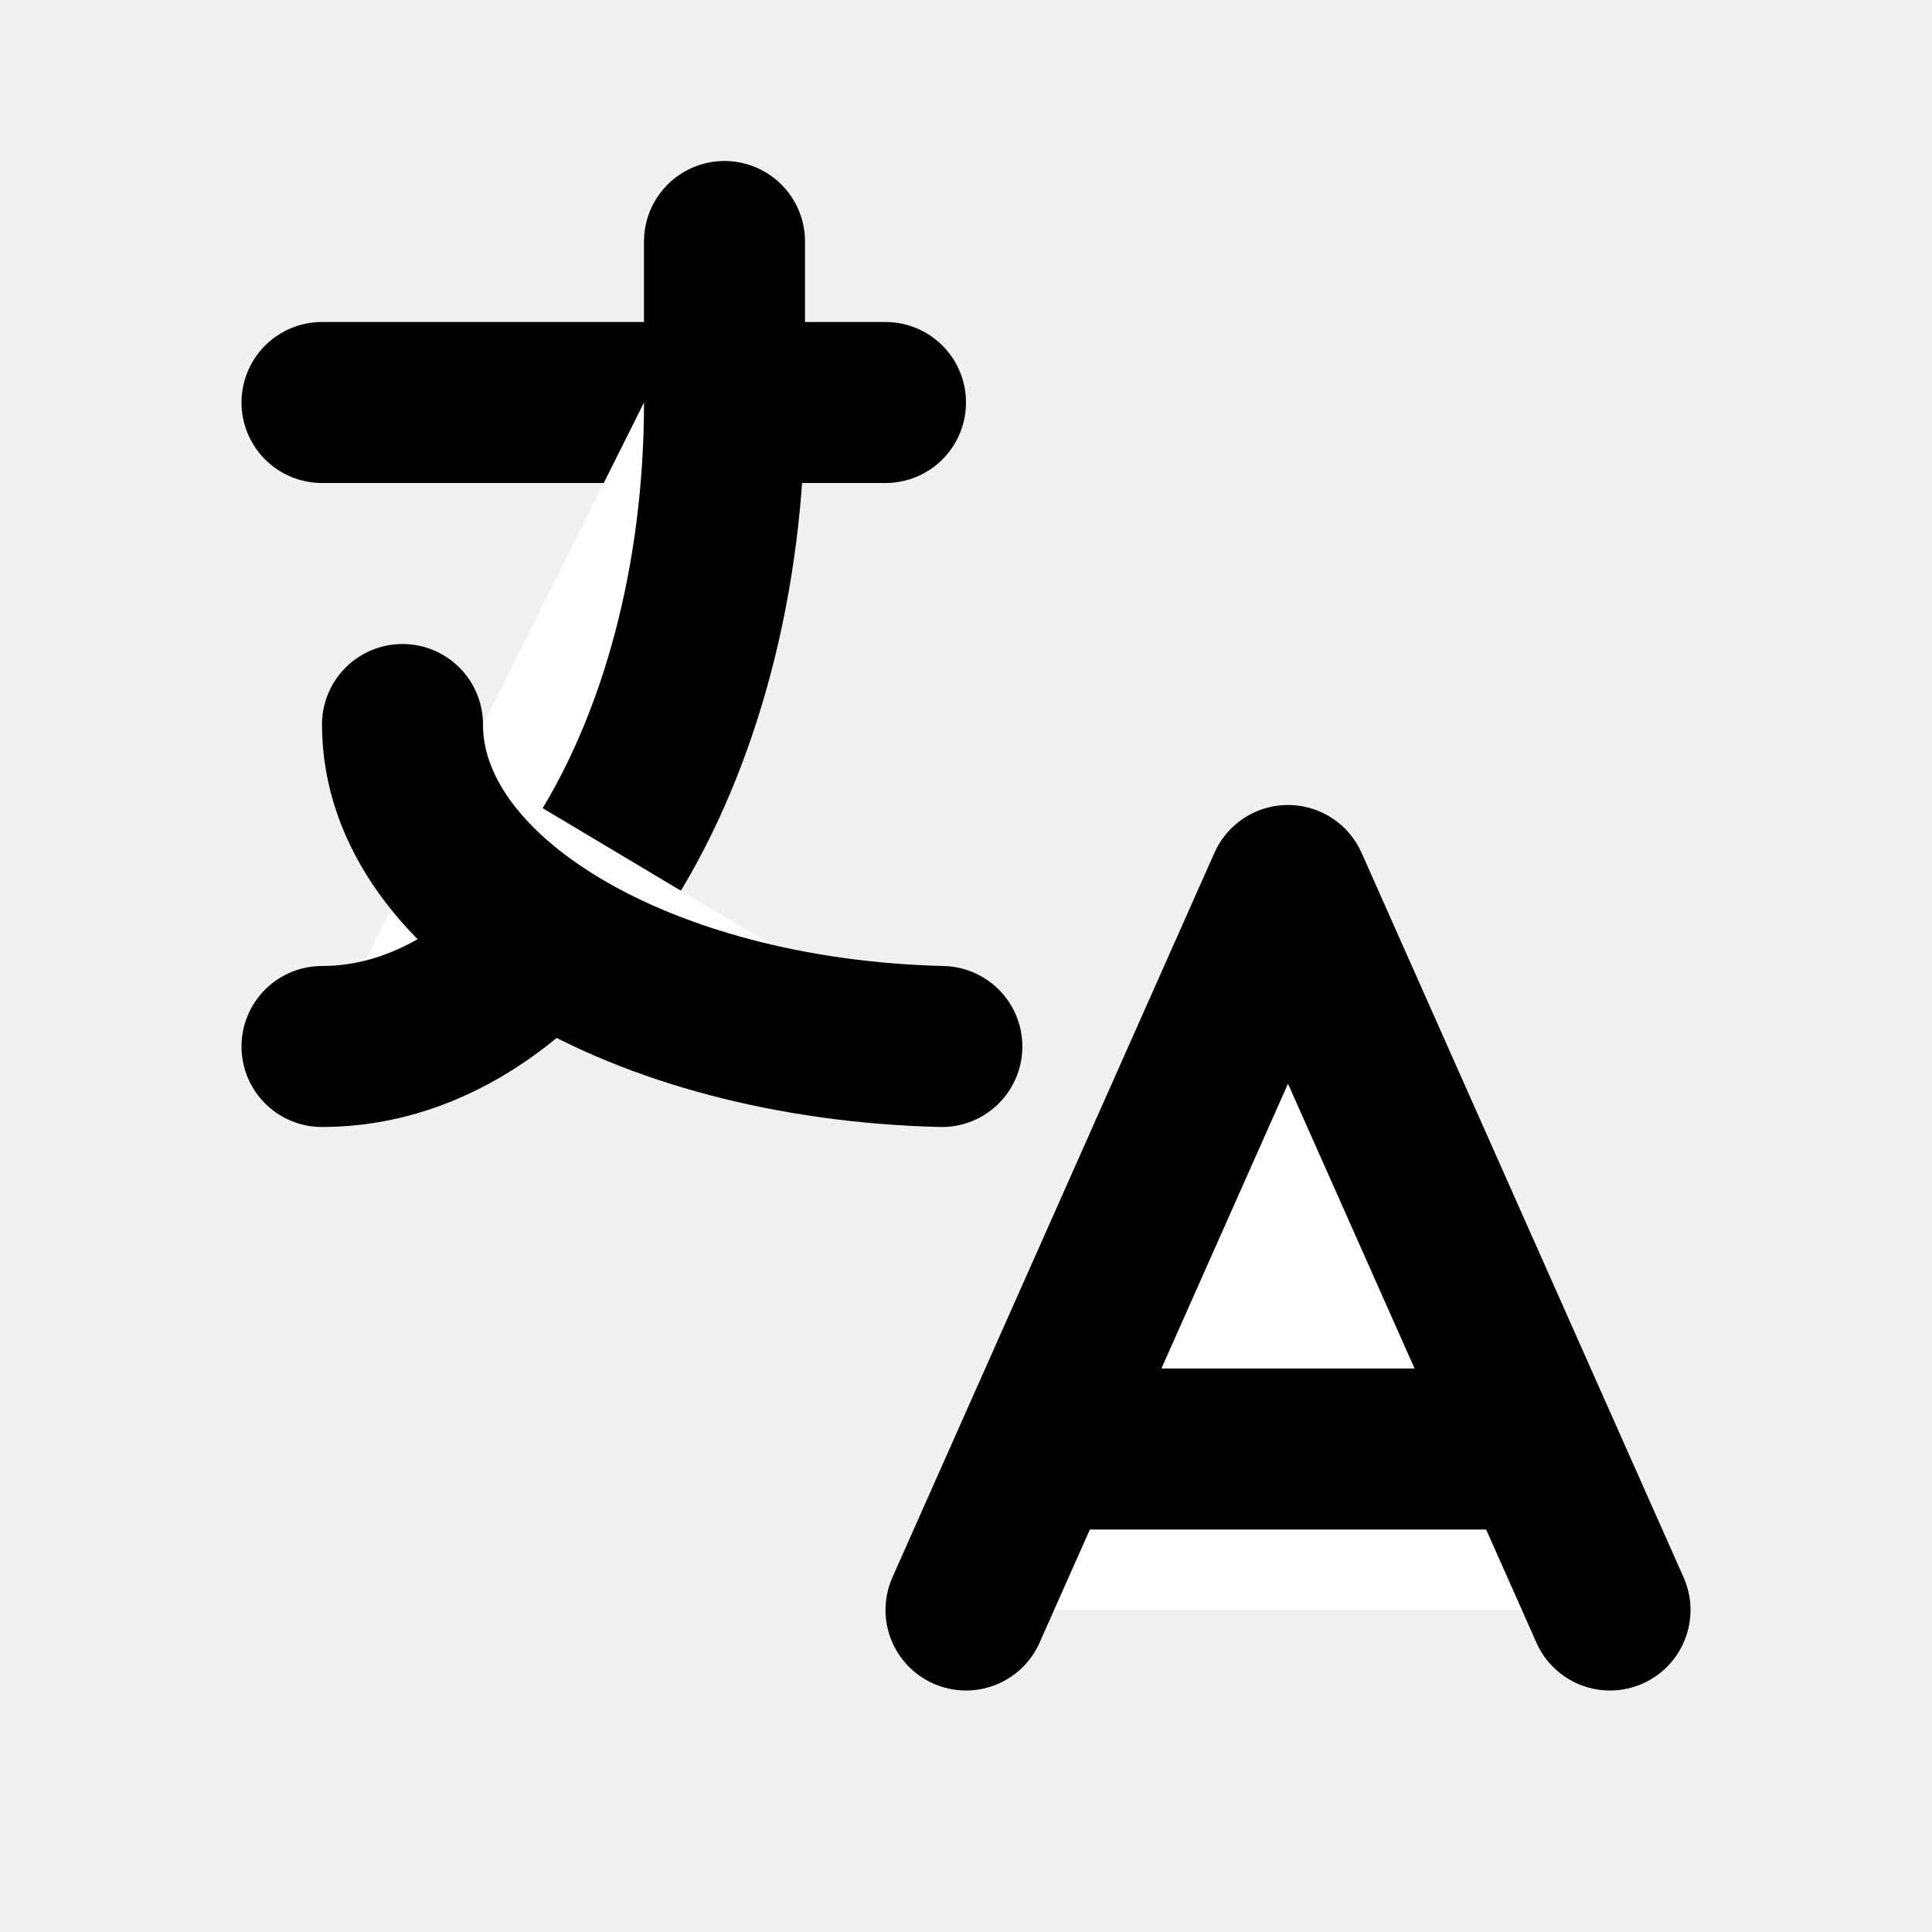
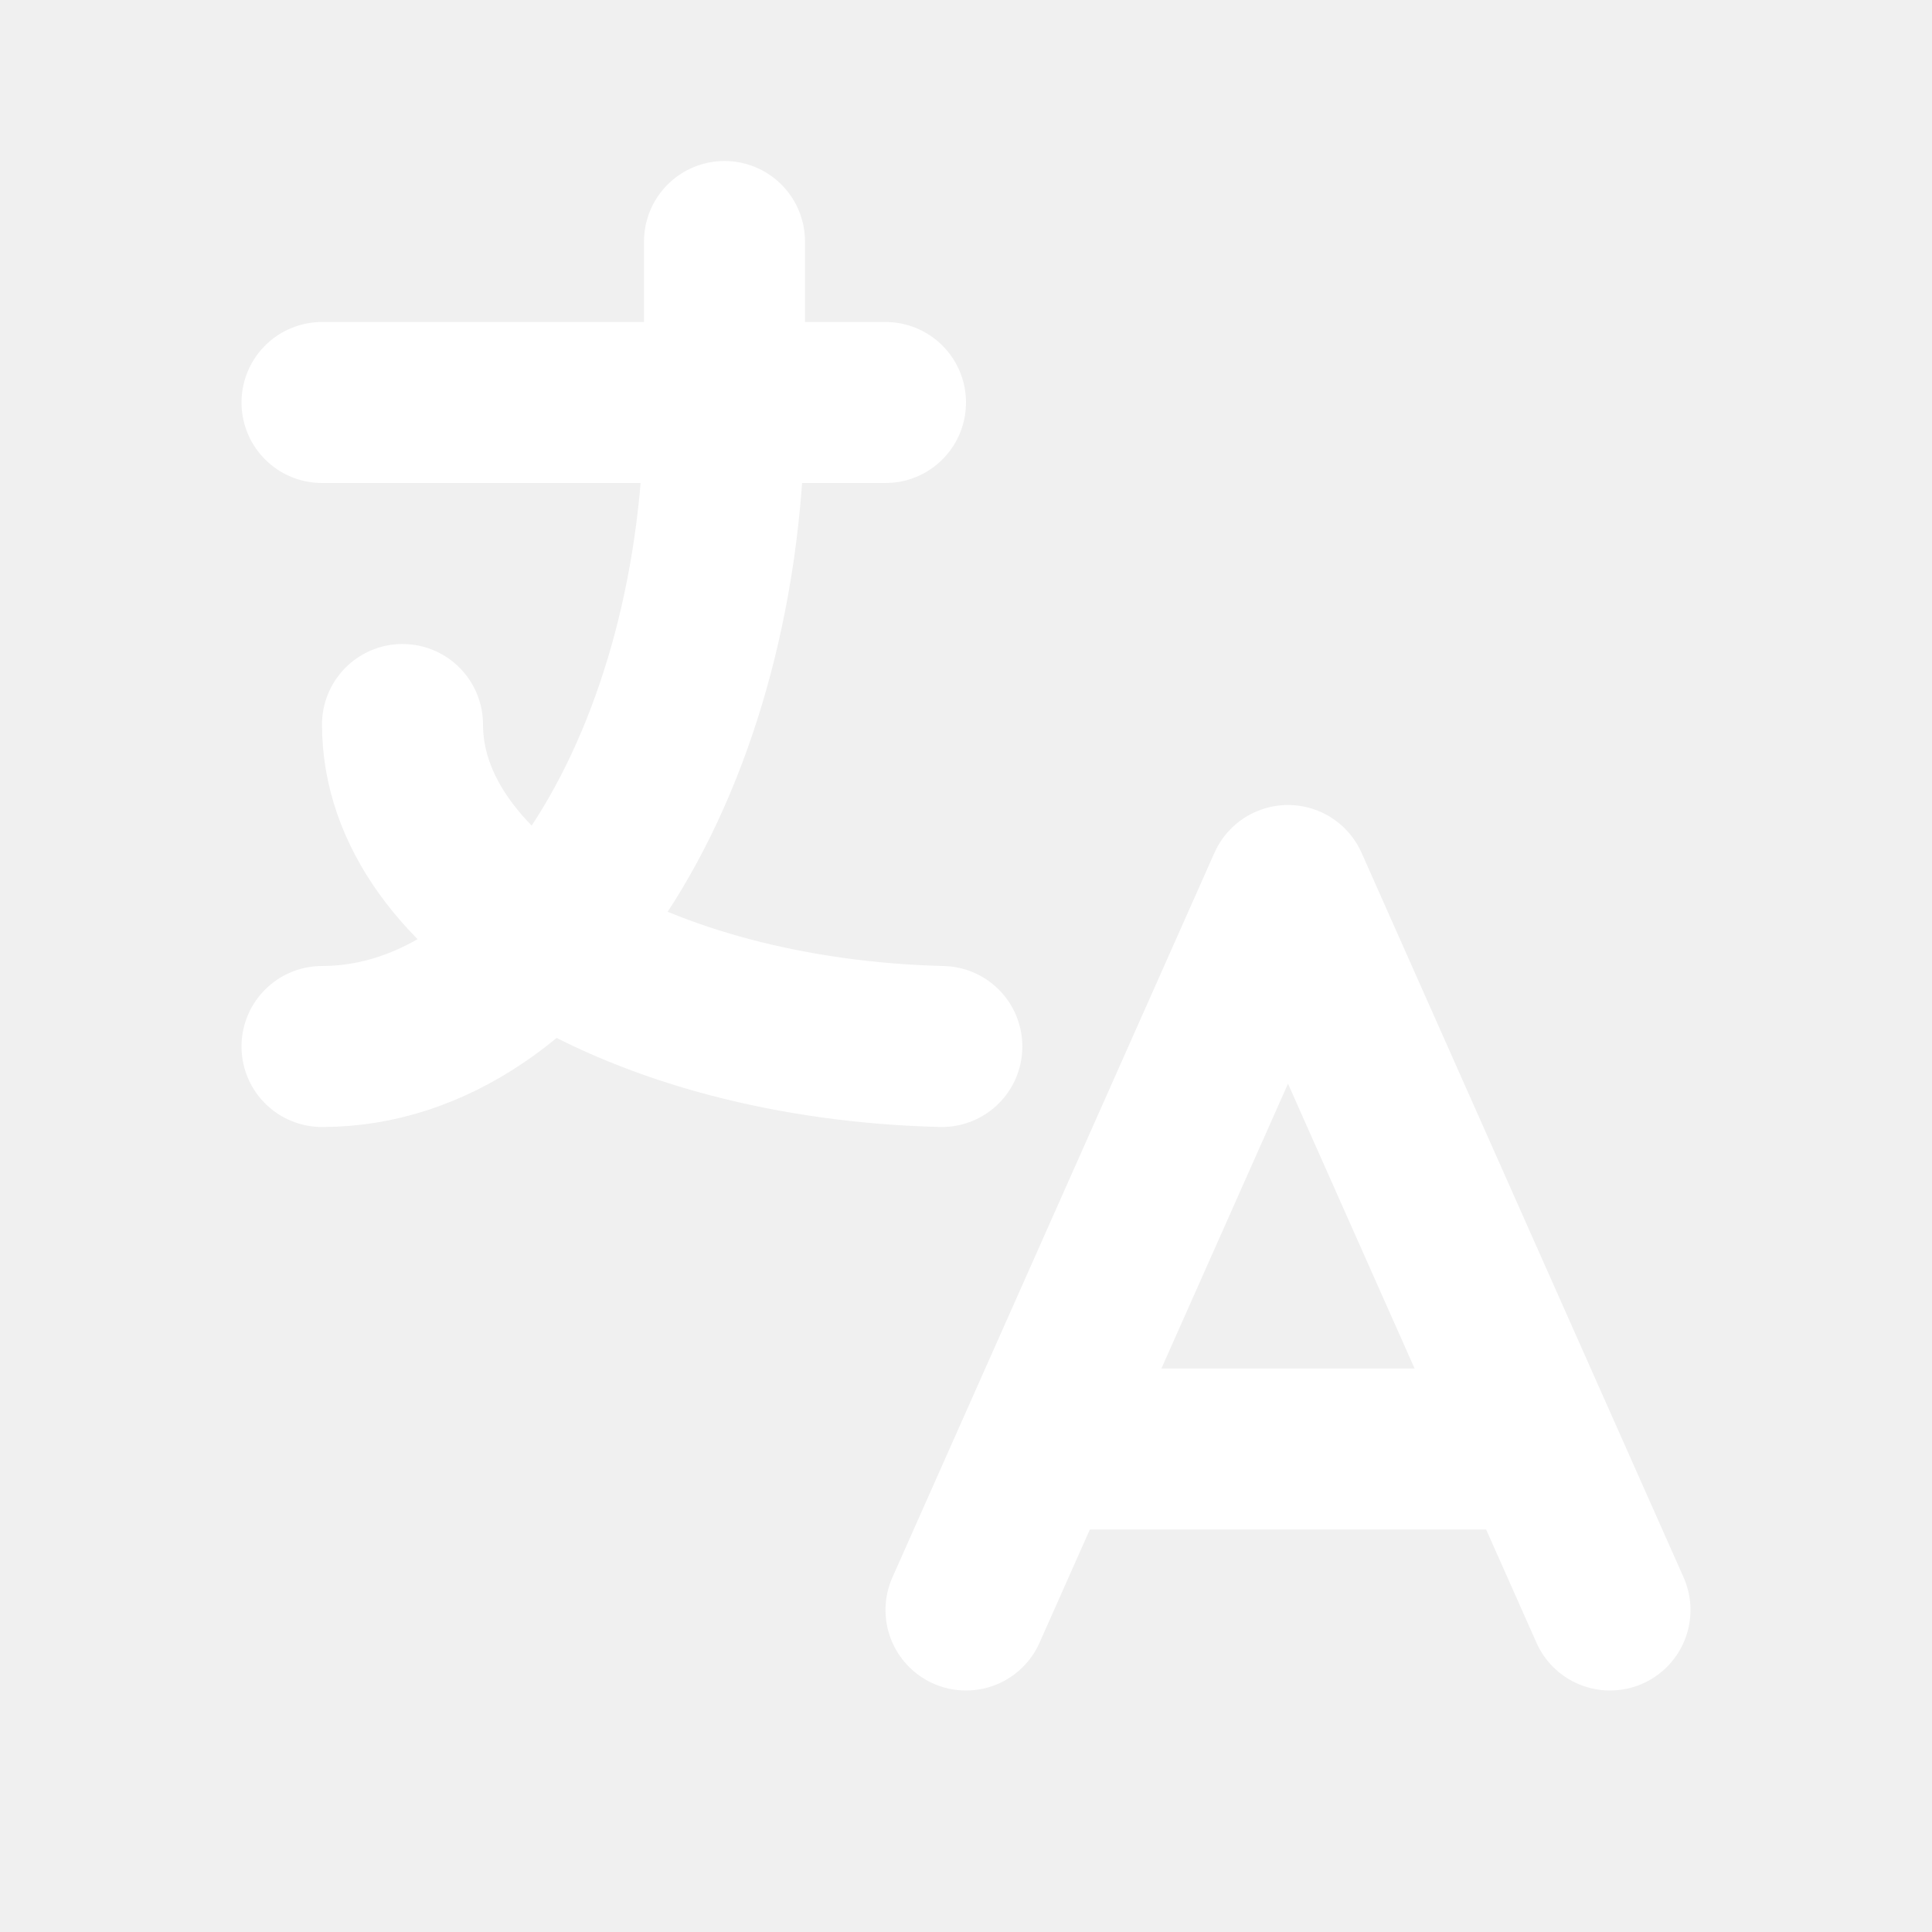
- <svg xmlns="http://www.w3.org/2000/svg" width="24" height="24" viewBox="0 0 24 24" fill="#fff" stroke="currentColor" stroke-width="2" stroke-linecap="round" stroke-linejoin="round" class="icon icon-tabler icons-tabler-outline icon-tabler-language">
+ <svg xmlns="http://www.w3.org/2000/svg" width="24" height="24" viewBox="0 0 24 24" fill="none" stroke="#fff" stroke-width="2" stroke-linecap="round" stroke-linejoin="round" class="icon icon-tabler icons-tabler-outline icon-tabler-language">
  <path stroke="none" d="M0 0h24v24H0z" fill="none" />
  <path d="M4 5h7" />
  <path d="M9 3v2c0 4.418 -2.239 8 -5 8" />
  <path d="M5 9c0 2.144 2.952 3.908 6.7 4" />
  <path d="M12 20l4 -9l4 9" />
  <path d="M19.1 18h-6.2" />
</svg>
